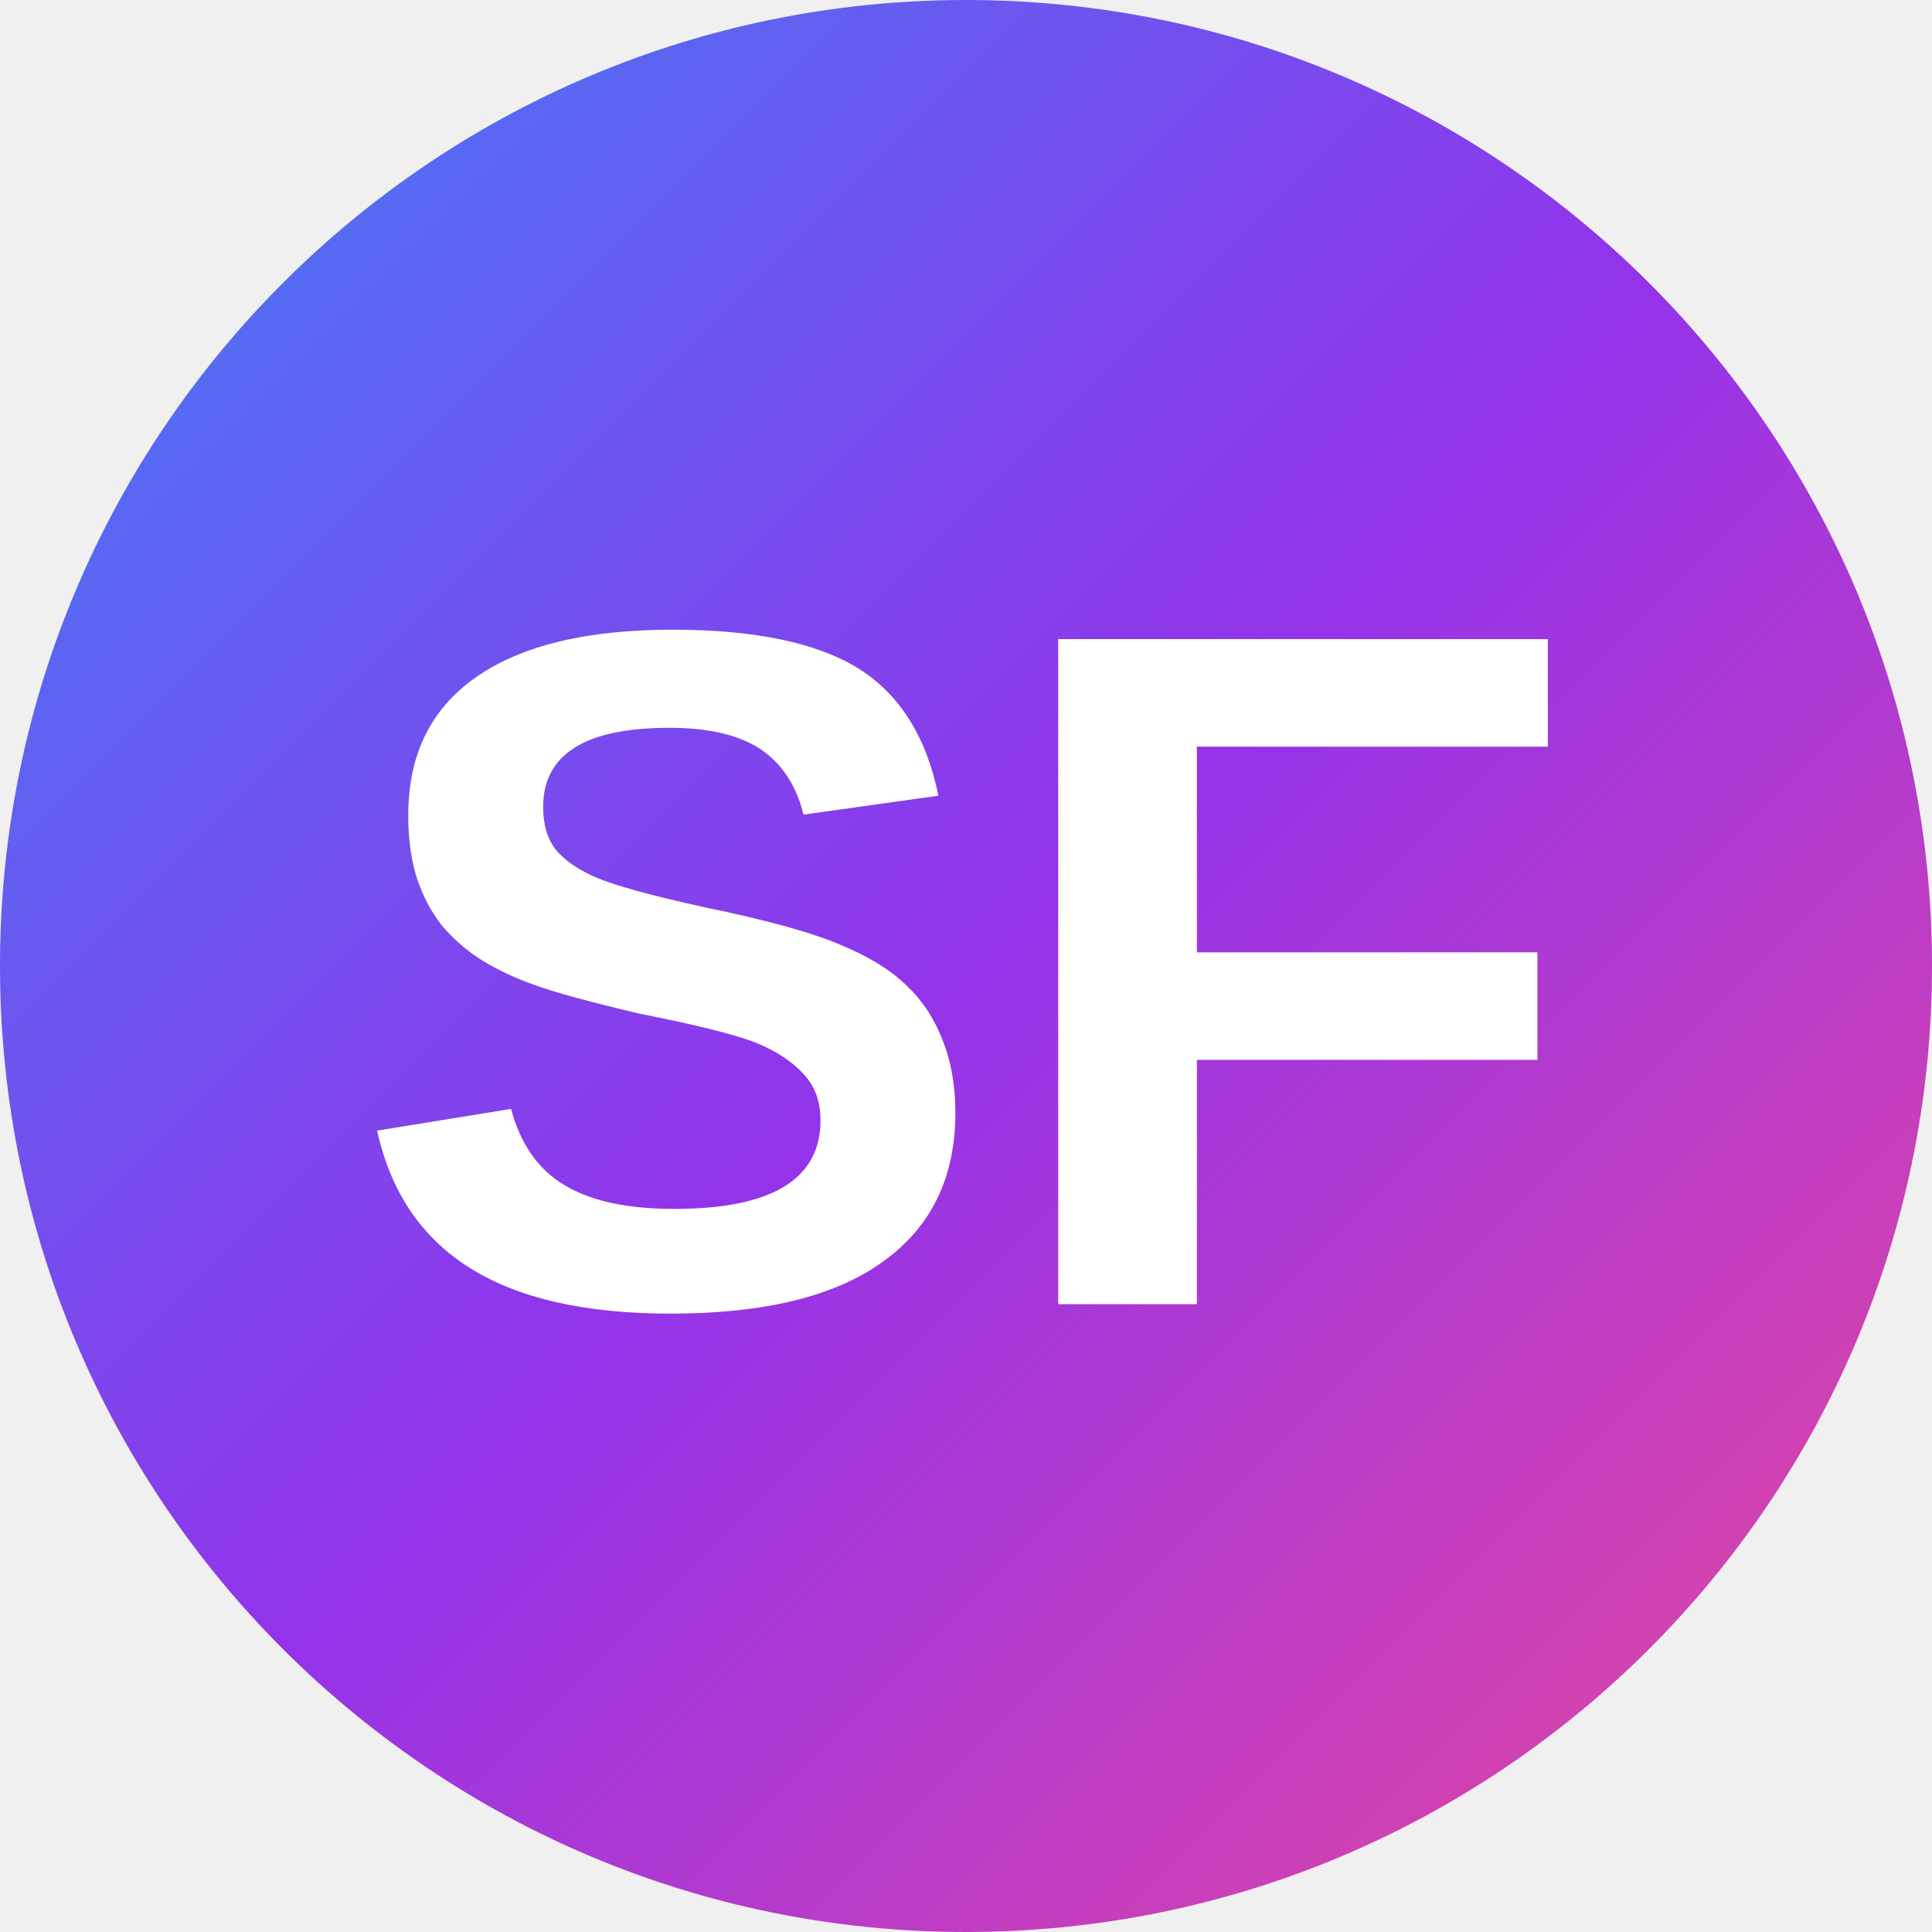
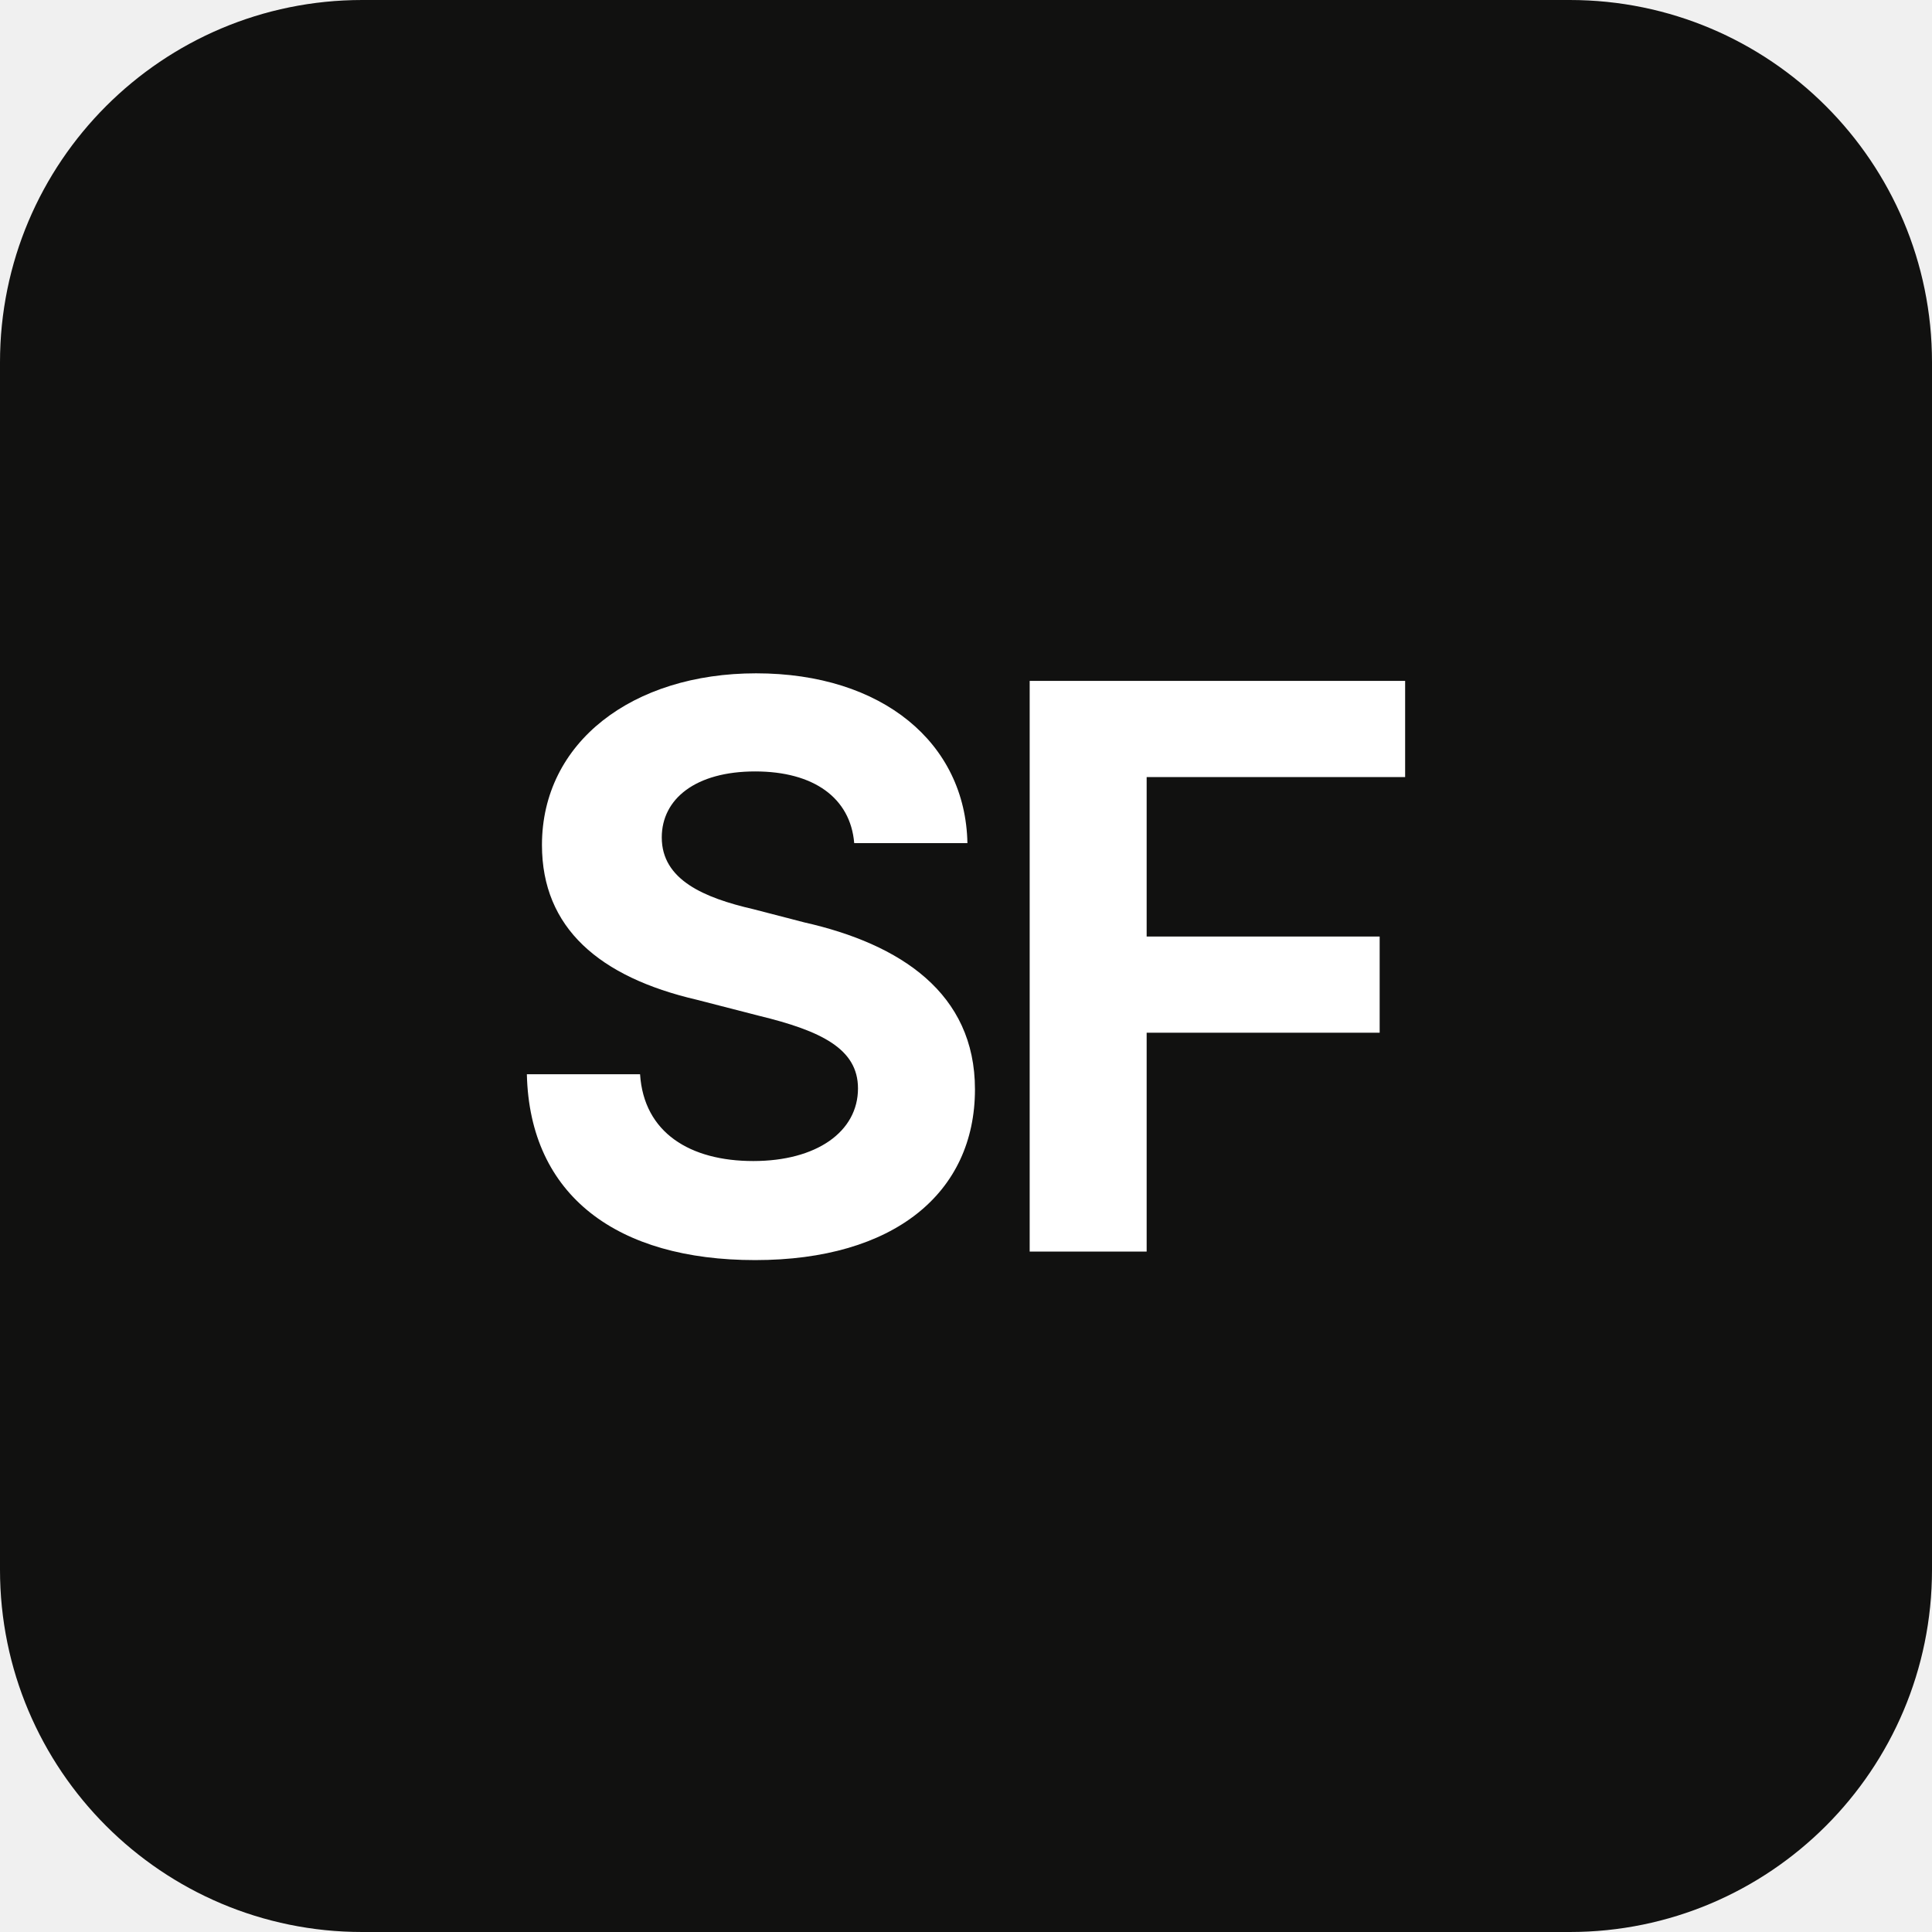
- <svg xmlns="http://www.w3.org/2000/svg" viewBox="0 0 32 32">
-   <defs>
-     <linearGradient id="grad" x1="0%" y1="0%" x2="100%" y2="100%">
-       <stop offset="0%" style="stop-color:#3b82f6" />
-       <stop offset="50%" style="stop-color:#9333ea" />
-       <stop offset="100%" style="stop-color:#ec4899" />
-     </linearGradient>
-   </defs>
-   <circle cx="16" cy="16" r="16" fill="url(#grad)" />
-   <text x="50%" y="50%" text-anchor="middle" dy=".35em" fill="white" font-family="Arial" font-weight="bold" font-size="16">SF</text>
+ <svg xmlns="http://www.w3.org/2000/svg" viewBox="0 0 32 32" width="32" height="32">
+   <rect width="32" height="32" rx="6" ry="6" fill="#111110" />
+   <text x="16" y="16" text-anchor="middle" dominant-baseline="central" font-family="system-ui, -apple-system, sans-serif" font-weight="700" font-size="13" letter-spacing="-0.5" fill="#ffffff">SF</text>
</svg>
